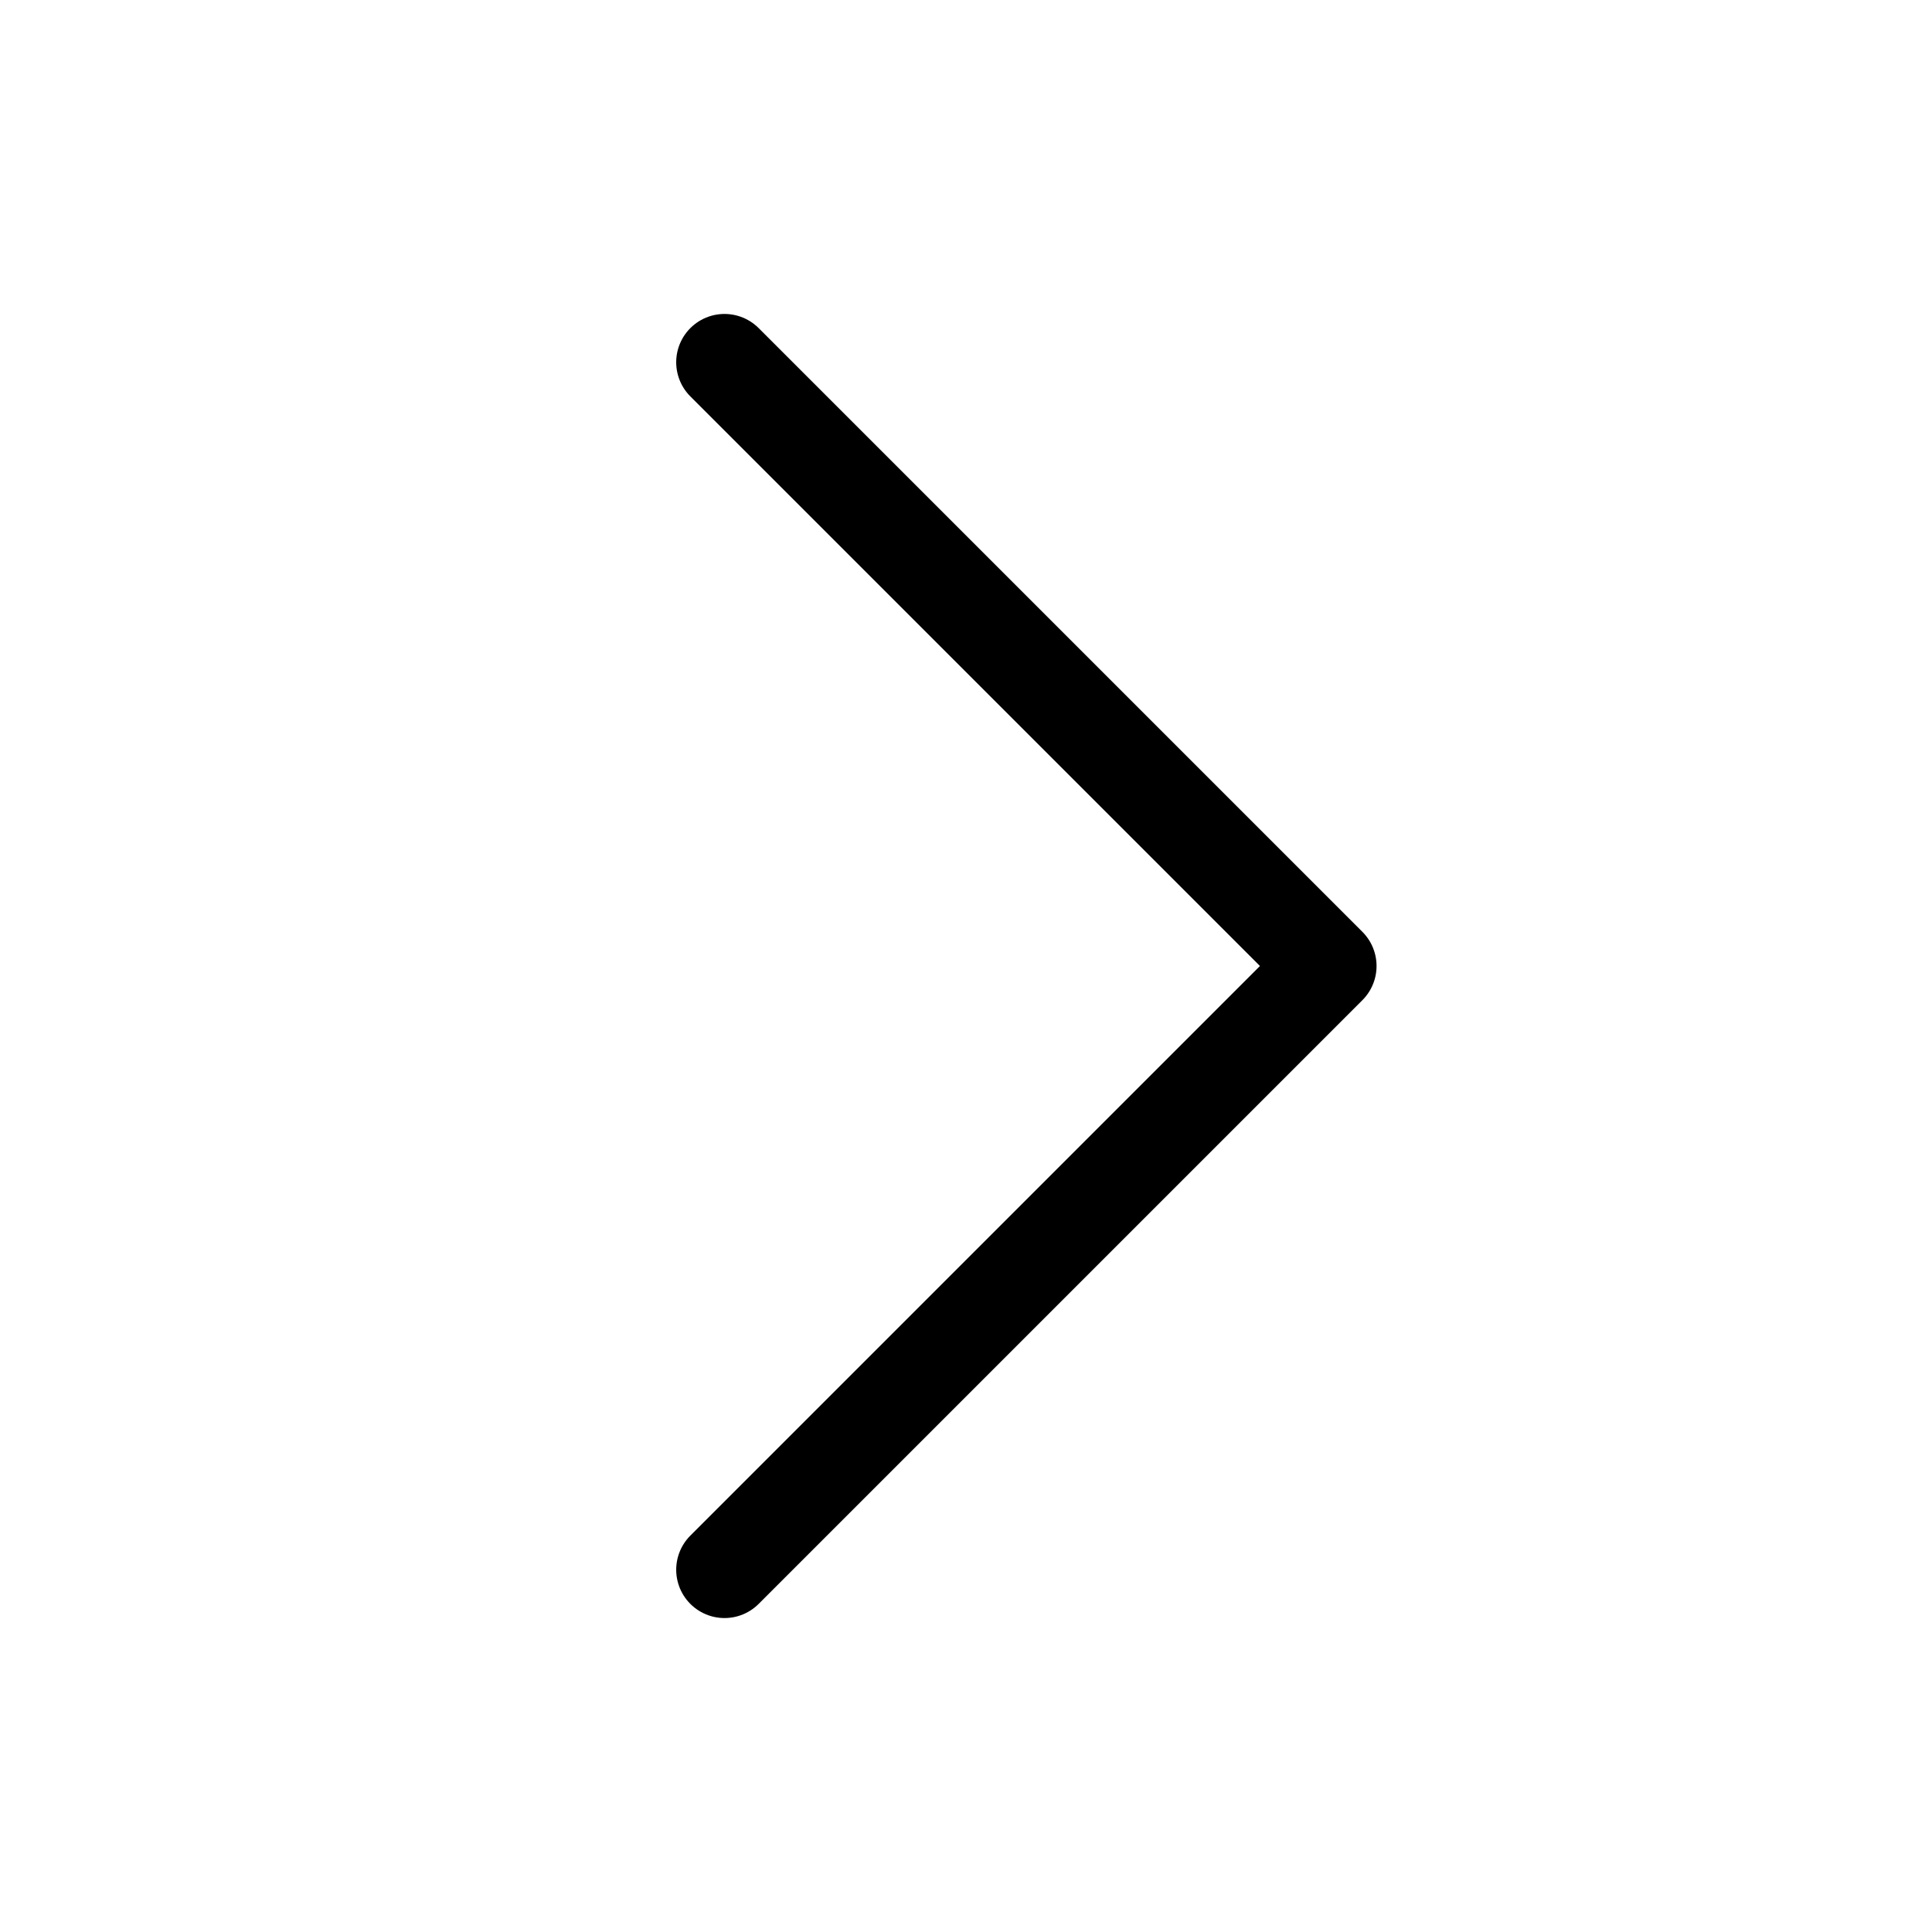
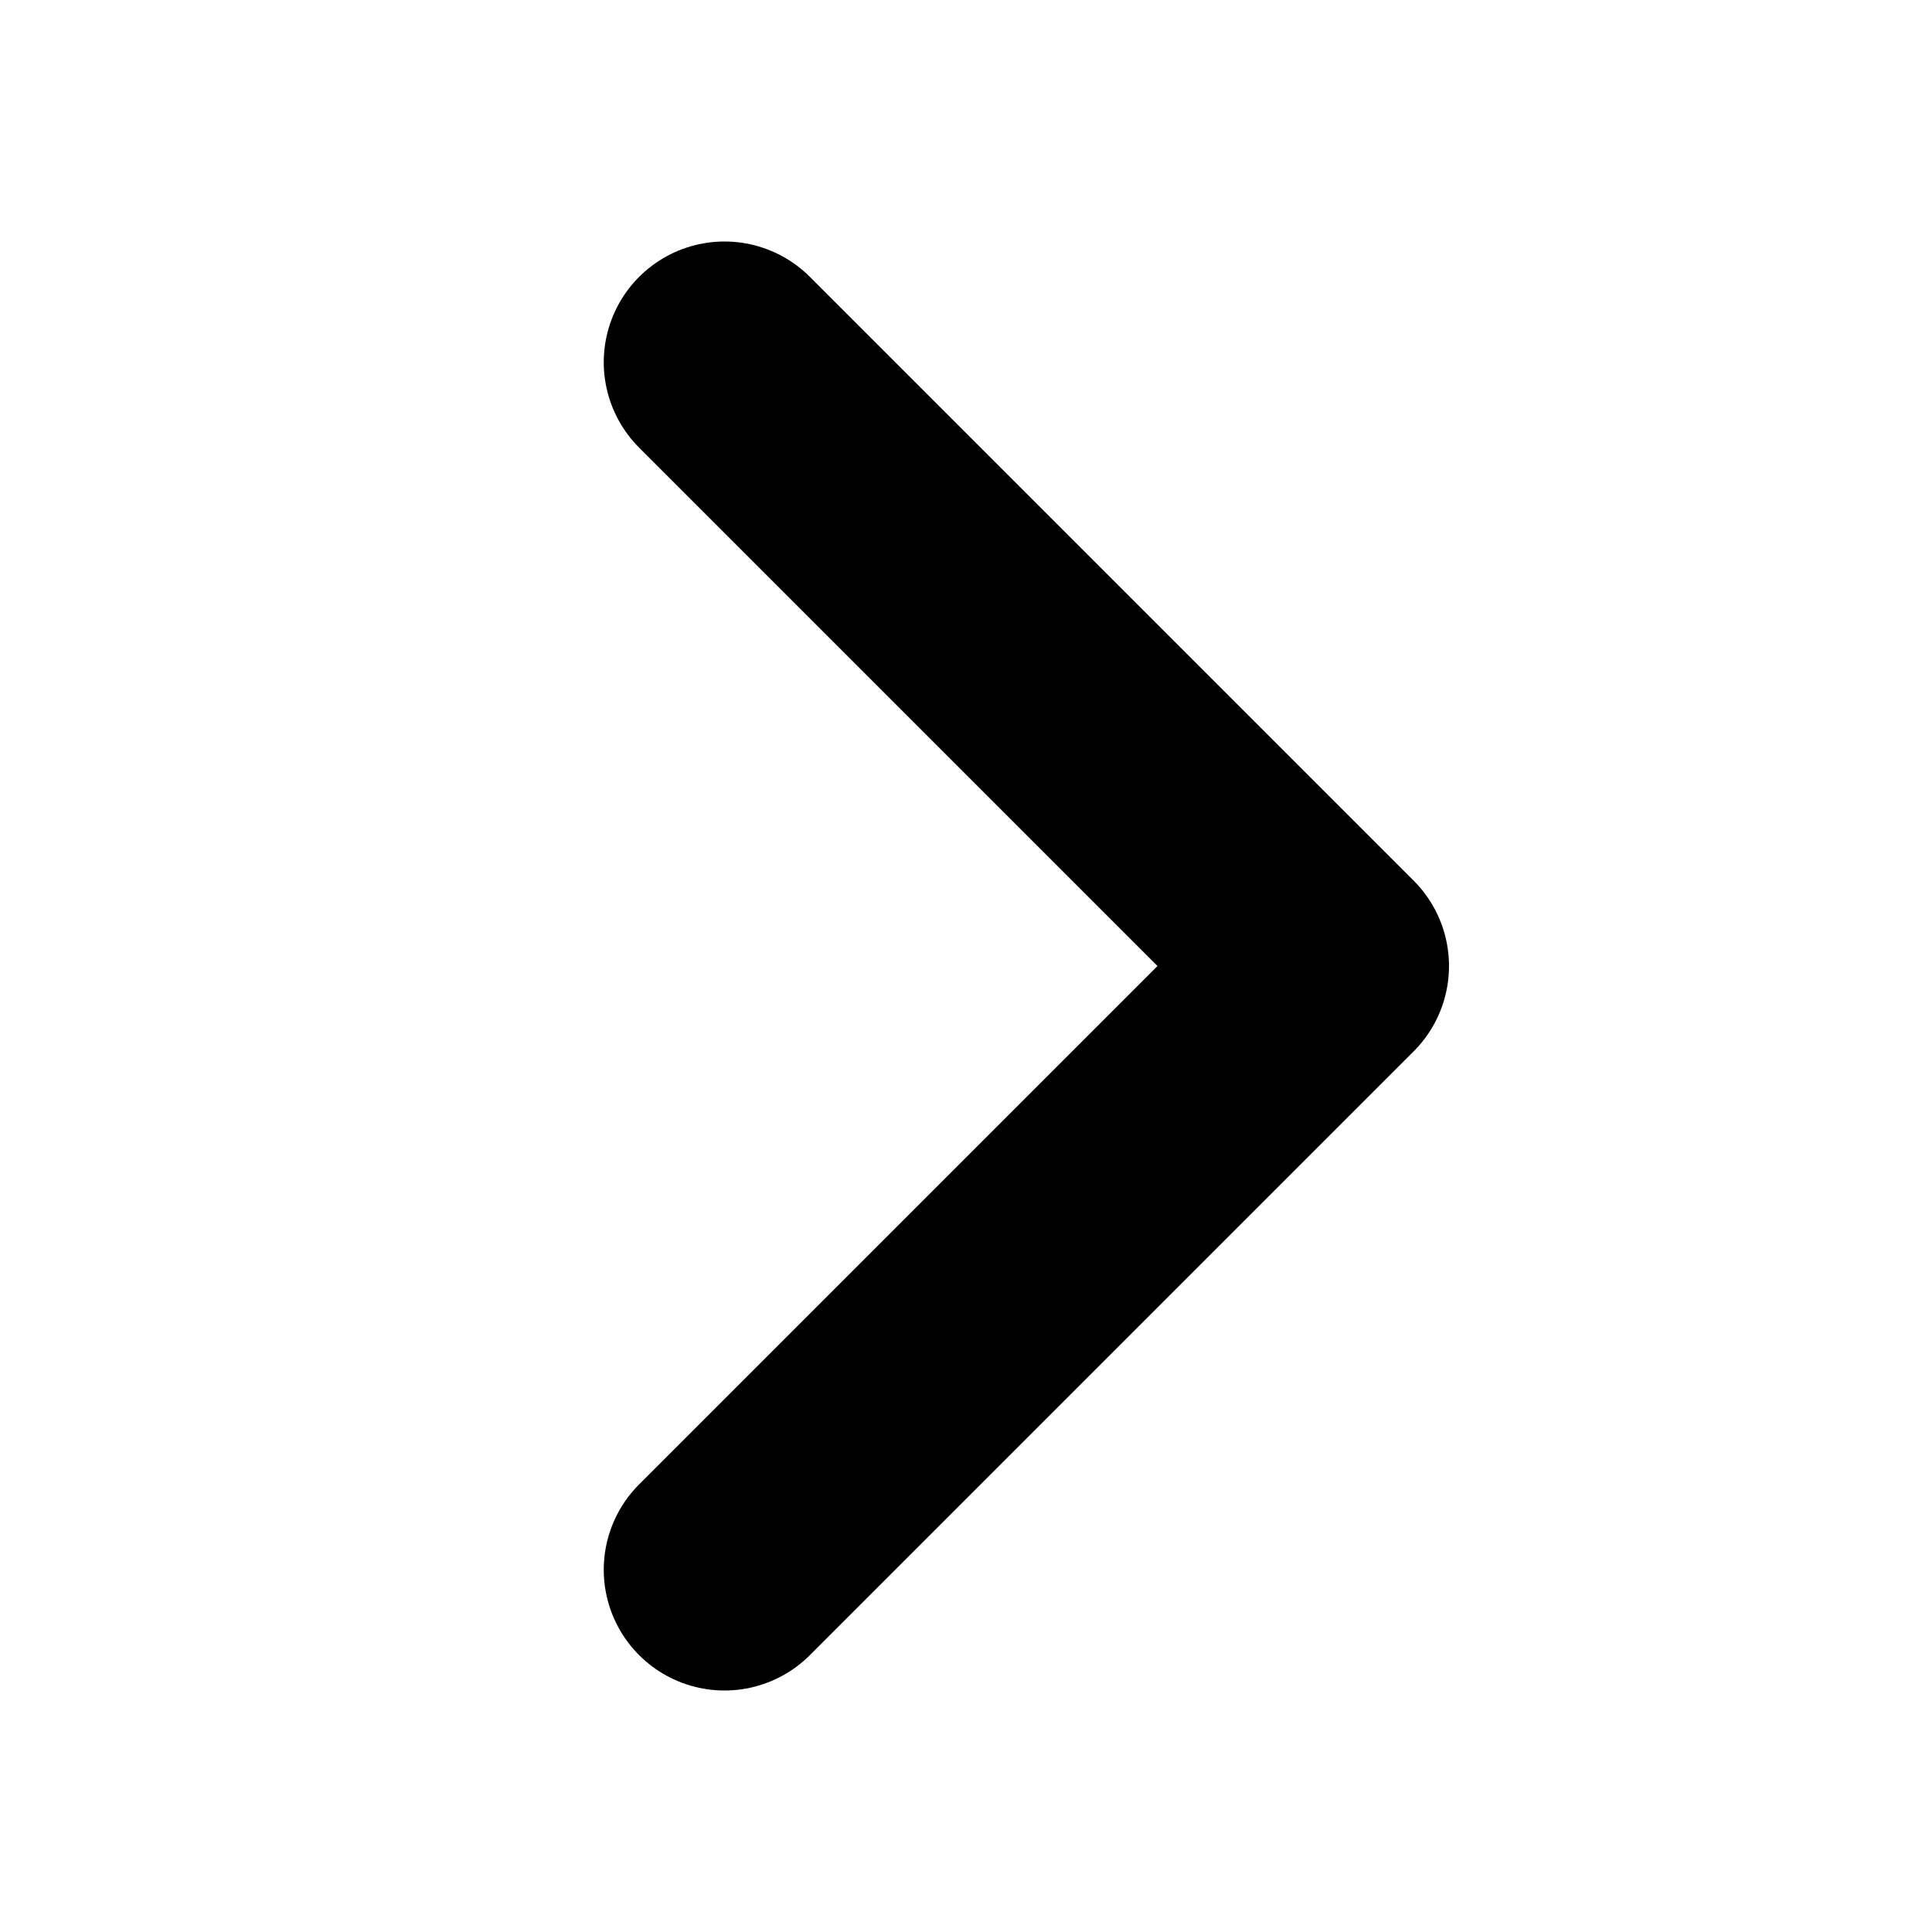
<svg xmlns="http://www.w3.org/2000/svg" width="40" height="40" viewBox="0 0 40 40" fill="none">
-   <path d="M15 32.5L27.5 20L15 7.5" stroke="black" stroke-width="2" stroke-linecap="round" stroke-linejoin="round" />
+   <path d="M15 32.5L27.5 20L15 7.5" stroke="black" stroke-width="5" stroke-linecap="round" stroke-linejoin="round" />
</svg>
